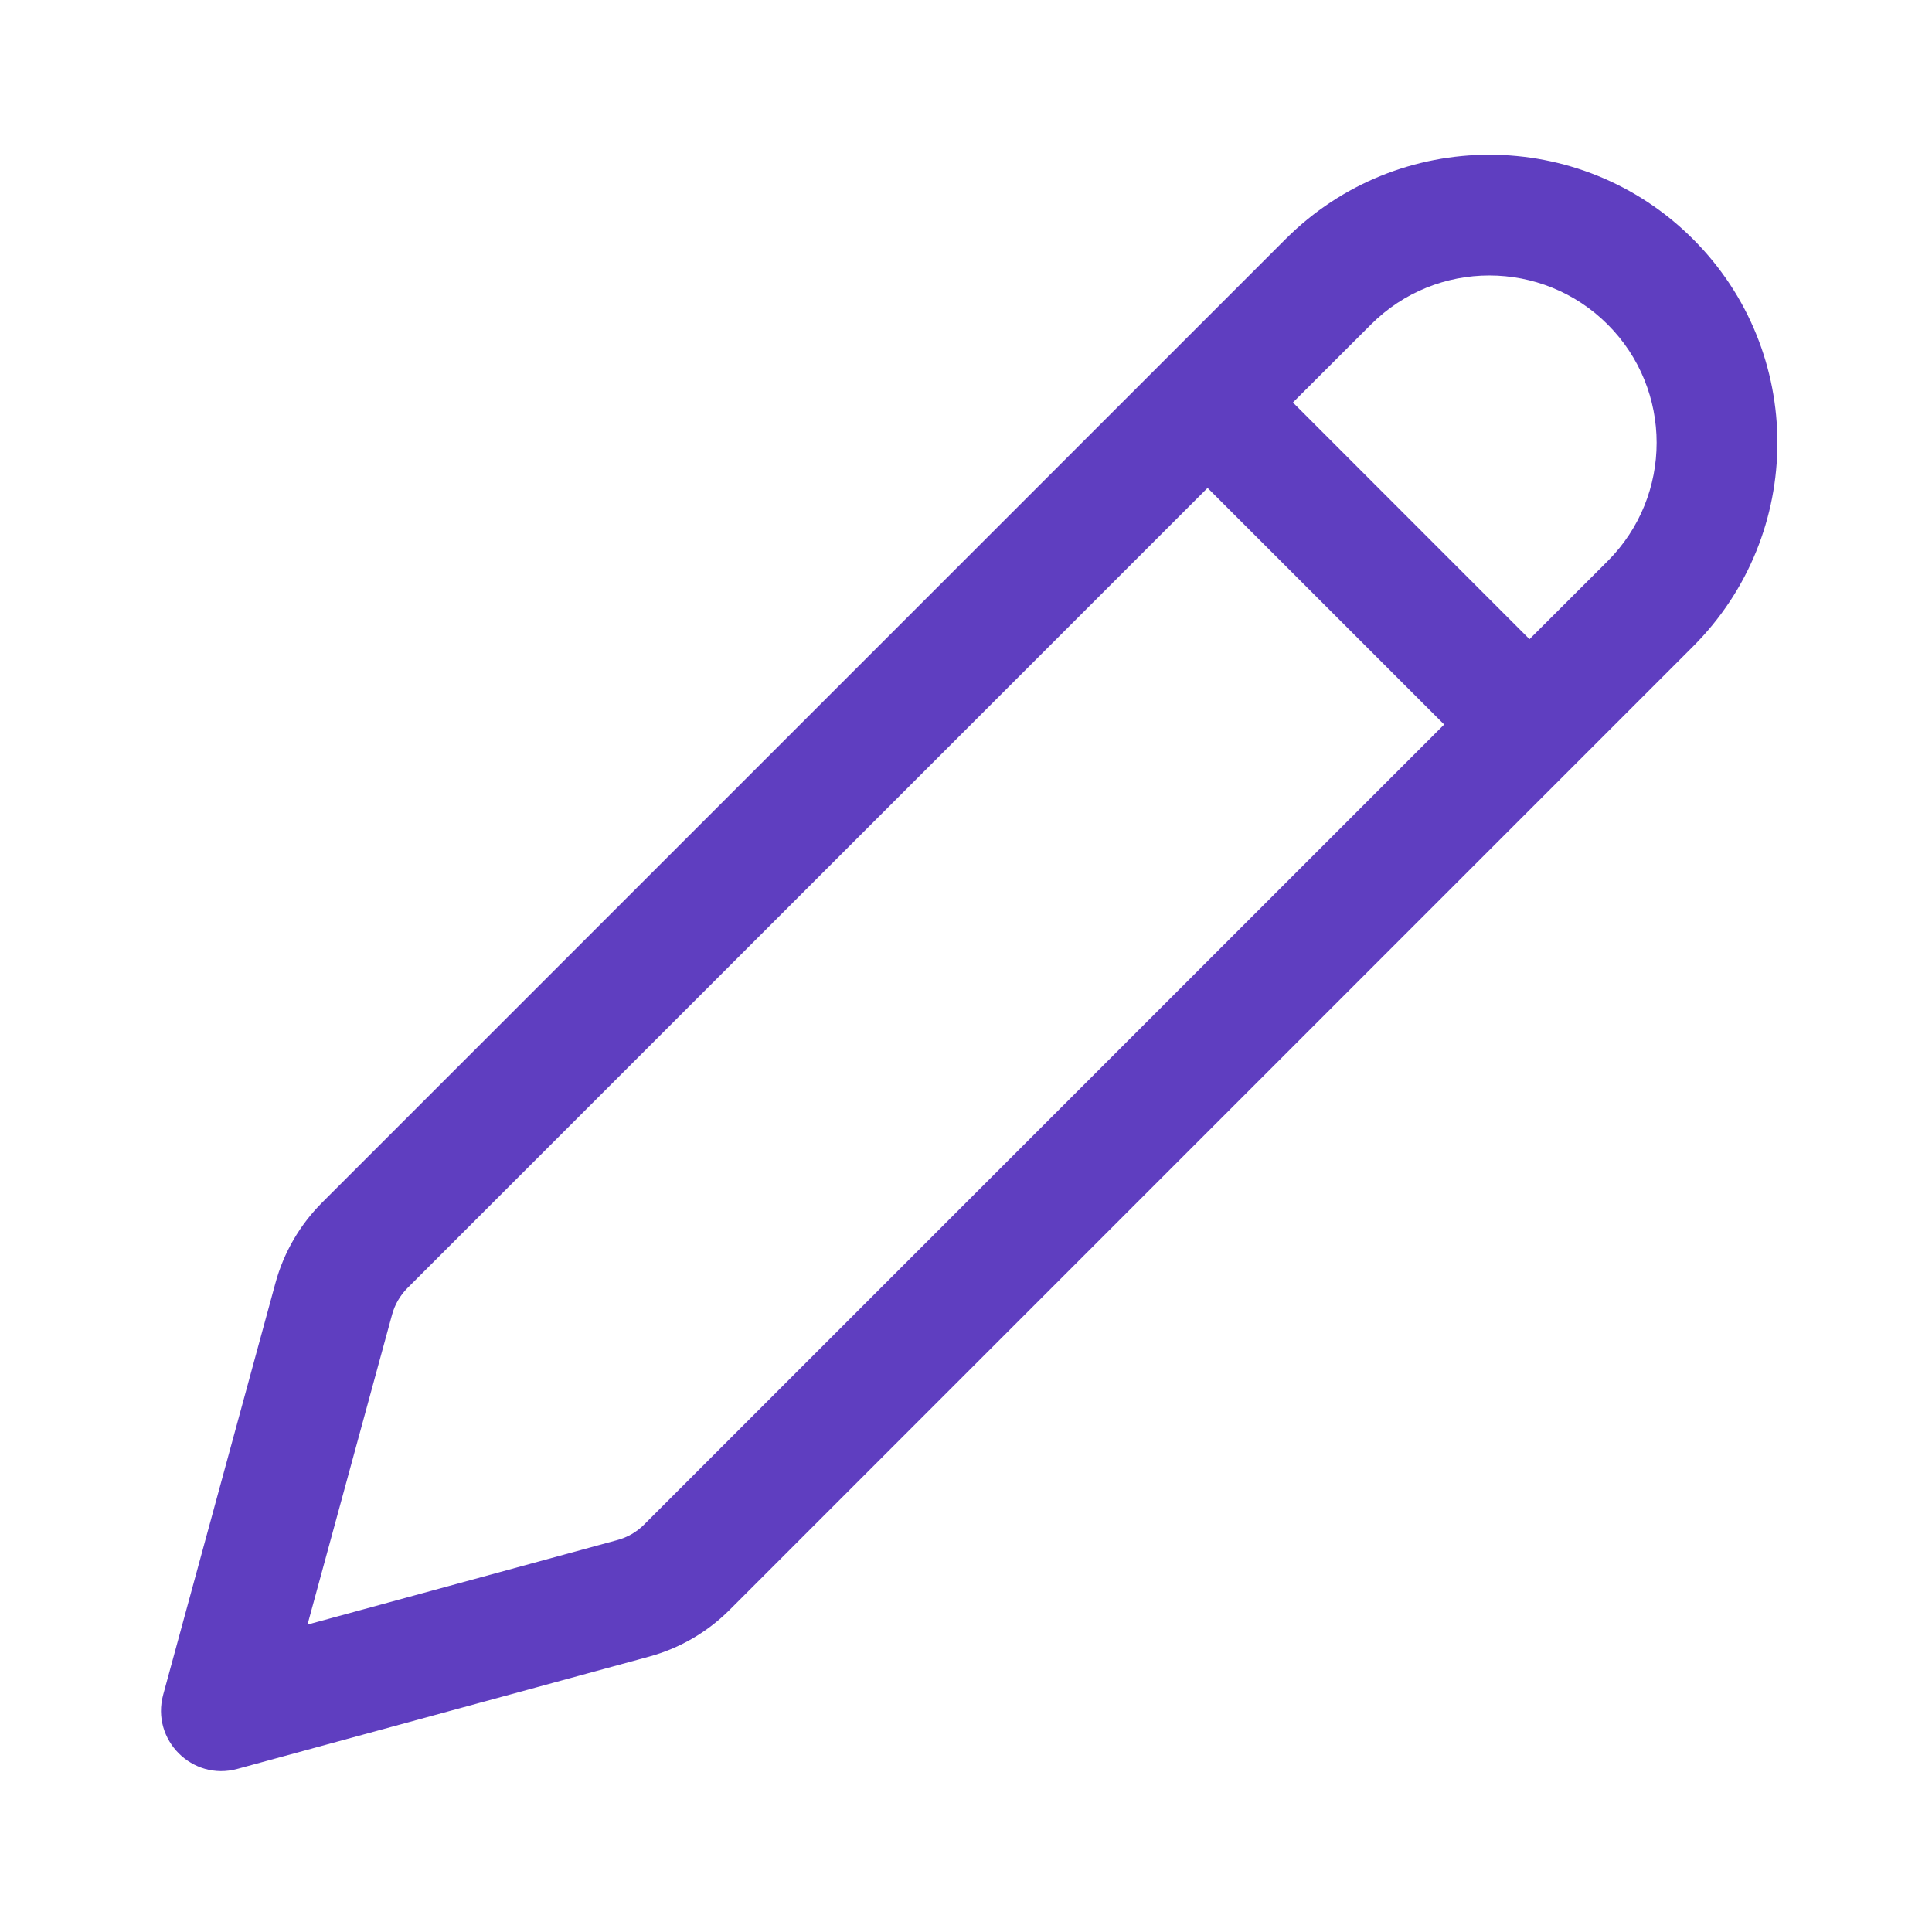
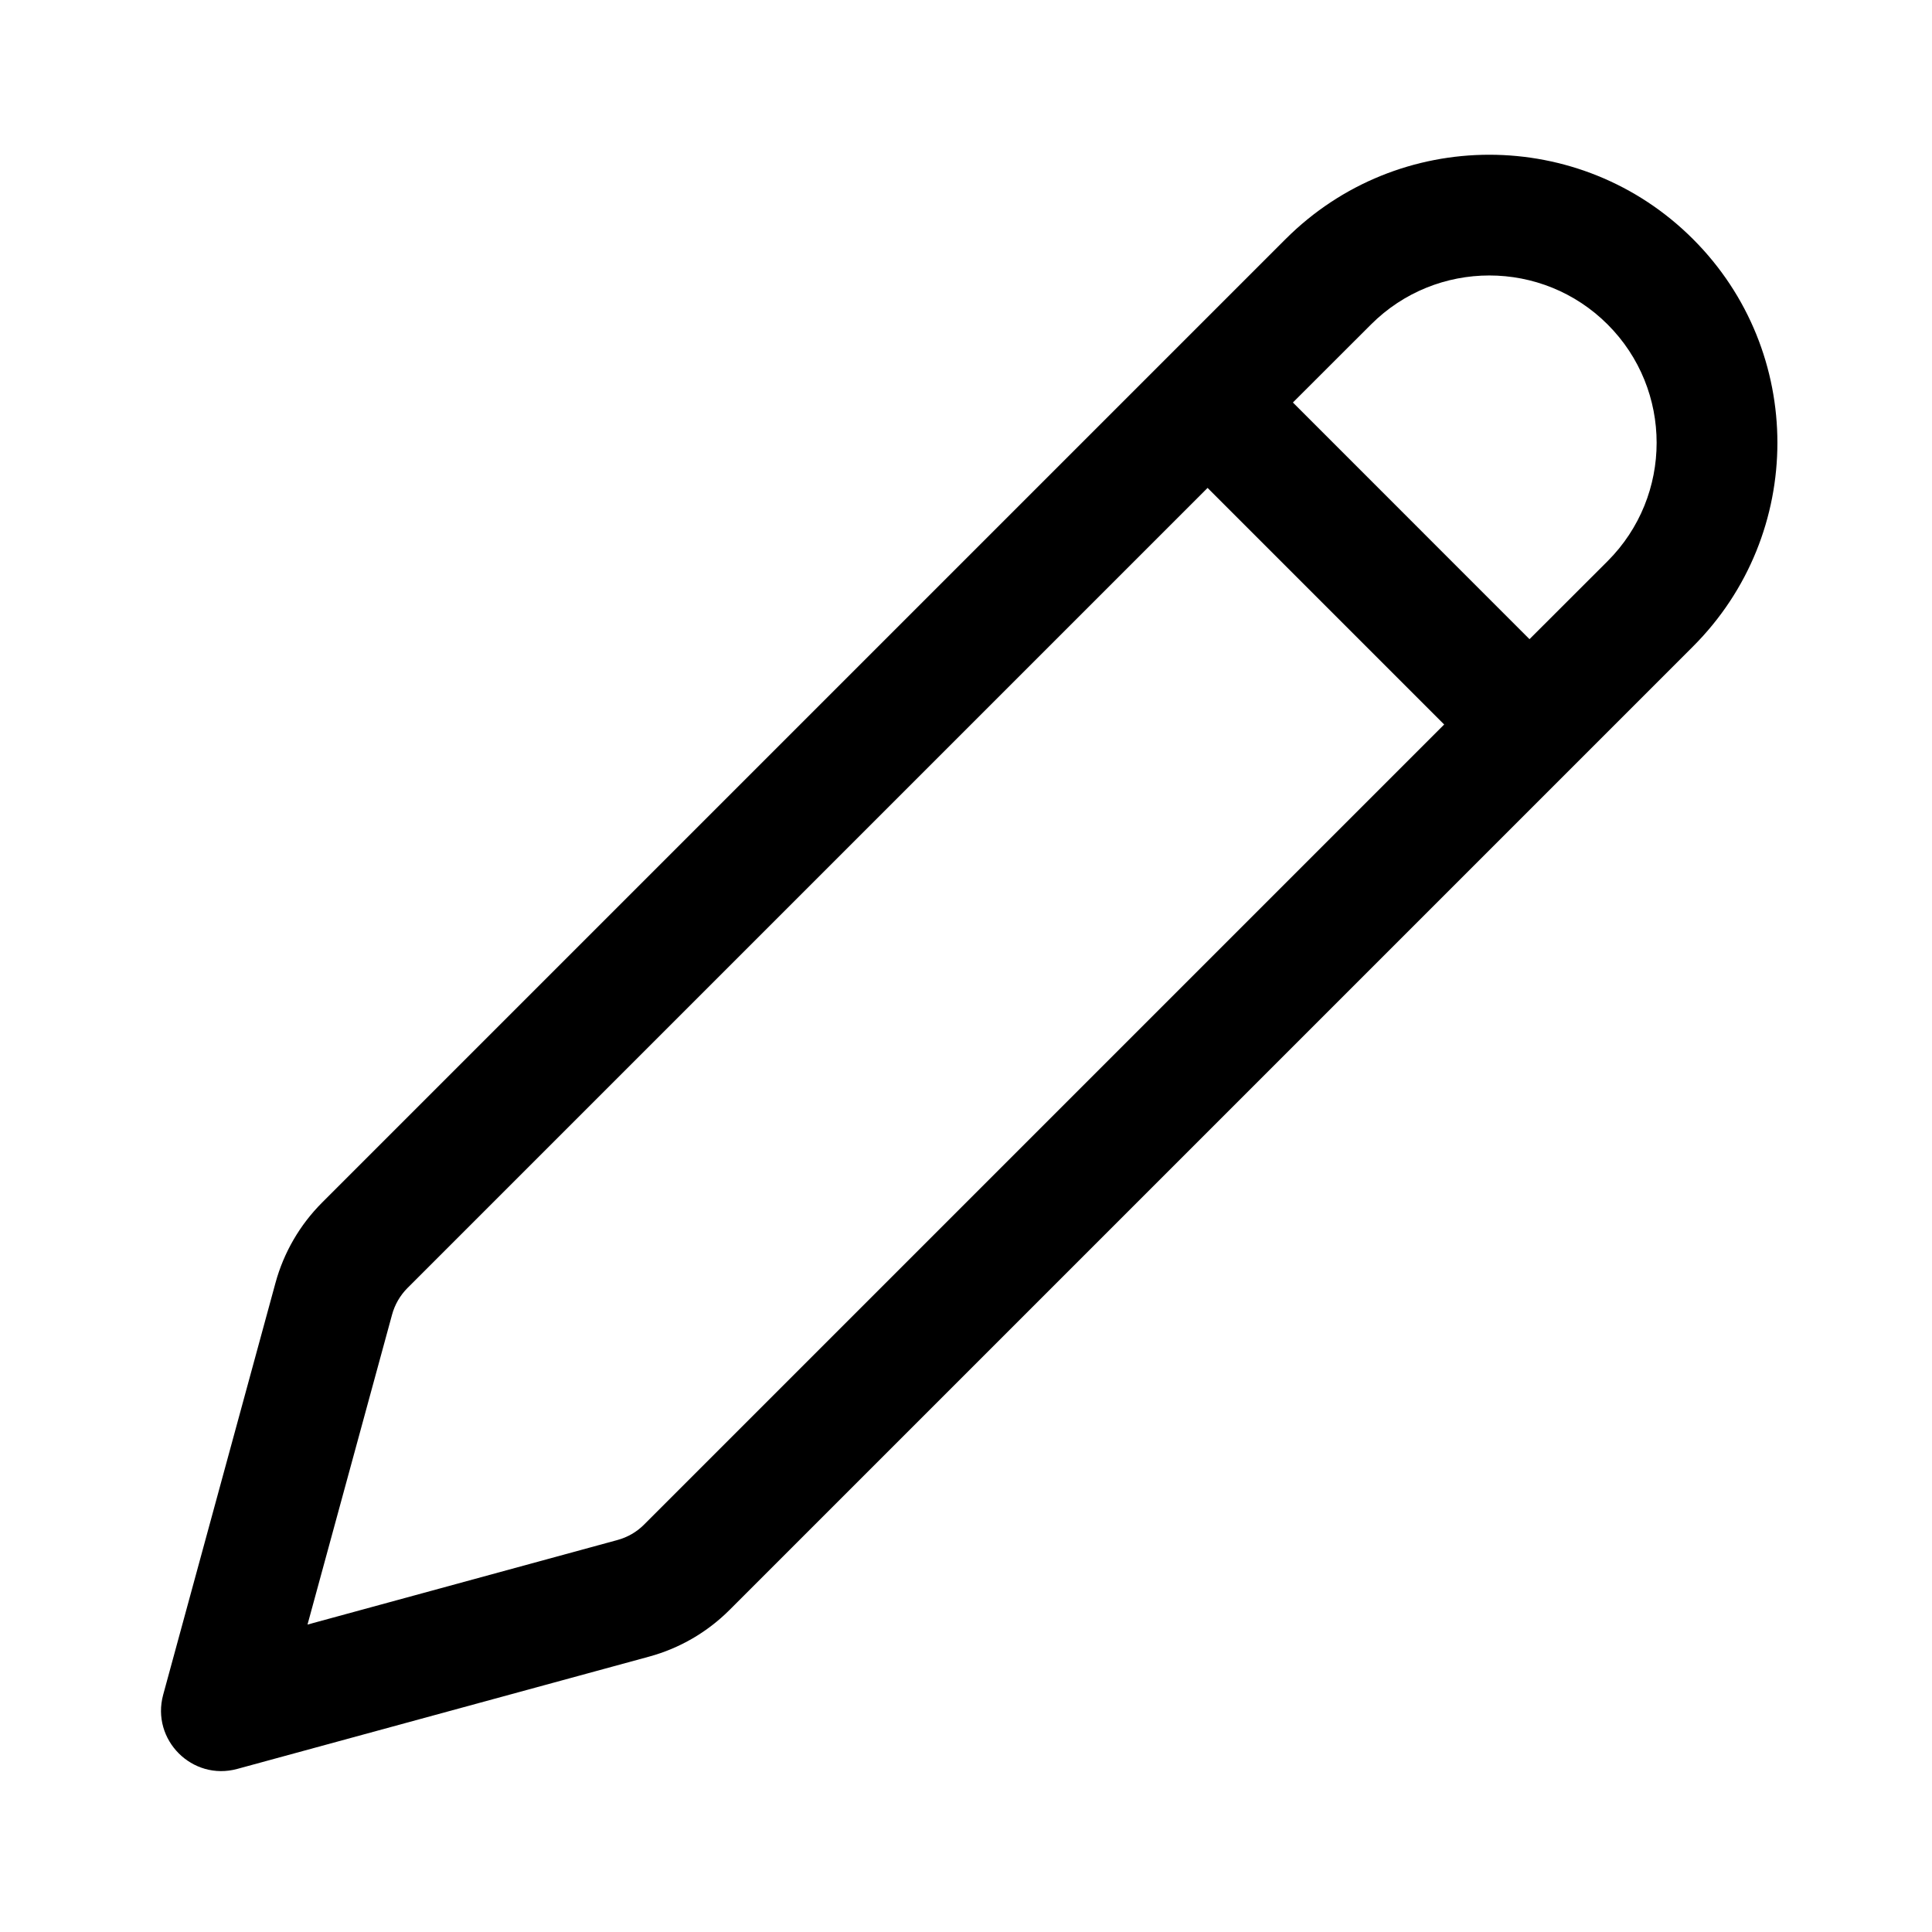
- <svg xmlns="http://www.w3.org/2000/svg" width="24" height="24" viewBox="0 0 24 24" fill="none">
-   <path d="M21.031 2.97C22.429 4.367 22.429 6.633 21.031 8.031L9.063 19.999C8.786 20.276 8.442 20.476 8.064 20.579L2.948 21.974C2.388 22.127 1.875 21.613 2.027 21.053L3.422 15.937C3.525 15.559 3.725 15.215 4.002 14.938L15.97 2.97C17.368 1.573 19.634 1.573 21.031 2.97ZM15.001 6.061L5.063 15.999C4.971 16.091 4.904 16.206 4.87 16.332L3.82 20.181L7.669 19.131C7.795 19.097 7.91 19.031 8.002 18.938L17.94 9L15.001 6.061ZM17.031 4.031L16.061 5L19 7.94L19.971 6.97C20.782 6.158 20.782 4.842 19.971 4.031C19.159 3.219 17.843 3.219 17.031 4.031Z" fill="#5F3EC0" />
+ <svg xmlns="http://www.w3.org/2000/svg" width="24" height="24" viewBox="0 0 24 24">
+   <path d="M21.031 2.97C22.429 4.367 22.429 6.633 21.031 8.031L9.063 19.999C8.786 20.276 8.442 20.476 8.064 20.579L2.948 21.974C2.388 22.127 1.875 21.613 2.027 21.053L3.422 15.937C3.525 15.559 3.725 15.215 4.002 14.938L15.97 2.97C17.368 1.573 19.634 1.573 21.031 2.97ZM15.001 6.061L5.063 15.999C4.971 16.091 4.904 16.206 4.87 16.332L3.82 20.181L7.669 19.131C7.795 19.097 7.91 19.031 8.002 18.938L17.94 9L15.001 6.061ZM17.031 4.031L16.061 5L19 7.94L19.971 6.97C20.782 6.158 20.782 4.842 19.971 4.031C19.159 3.219 17.843 3.219 17.031 4.031Z" fill="currentColor" />
</svg>
